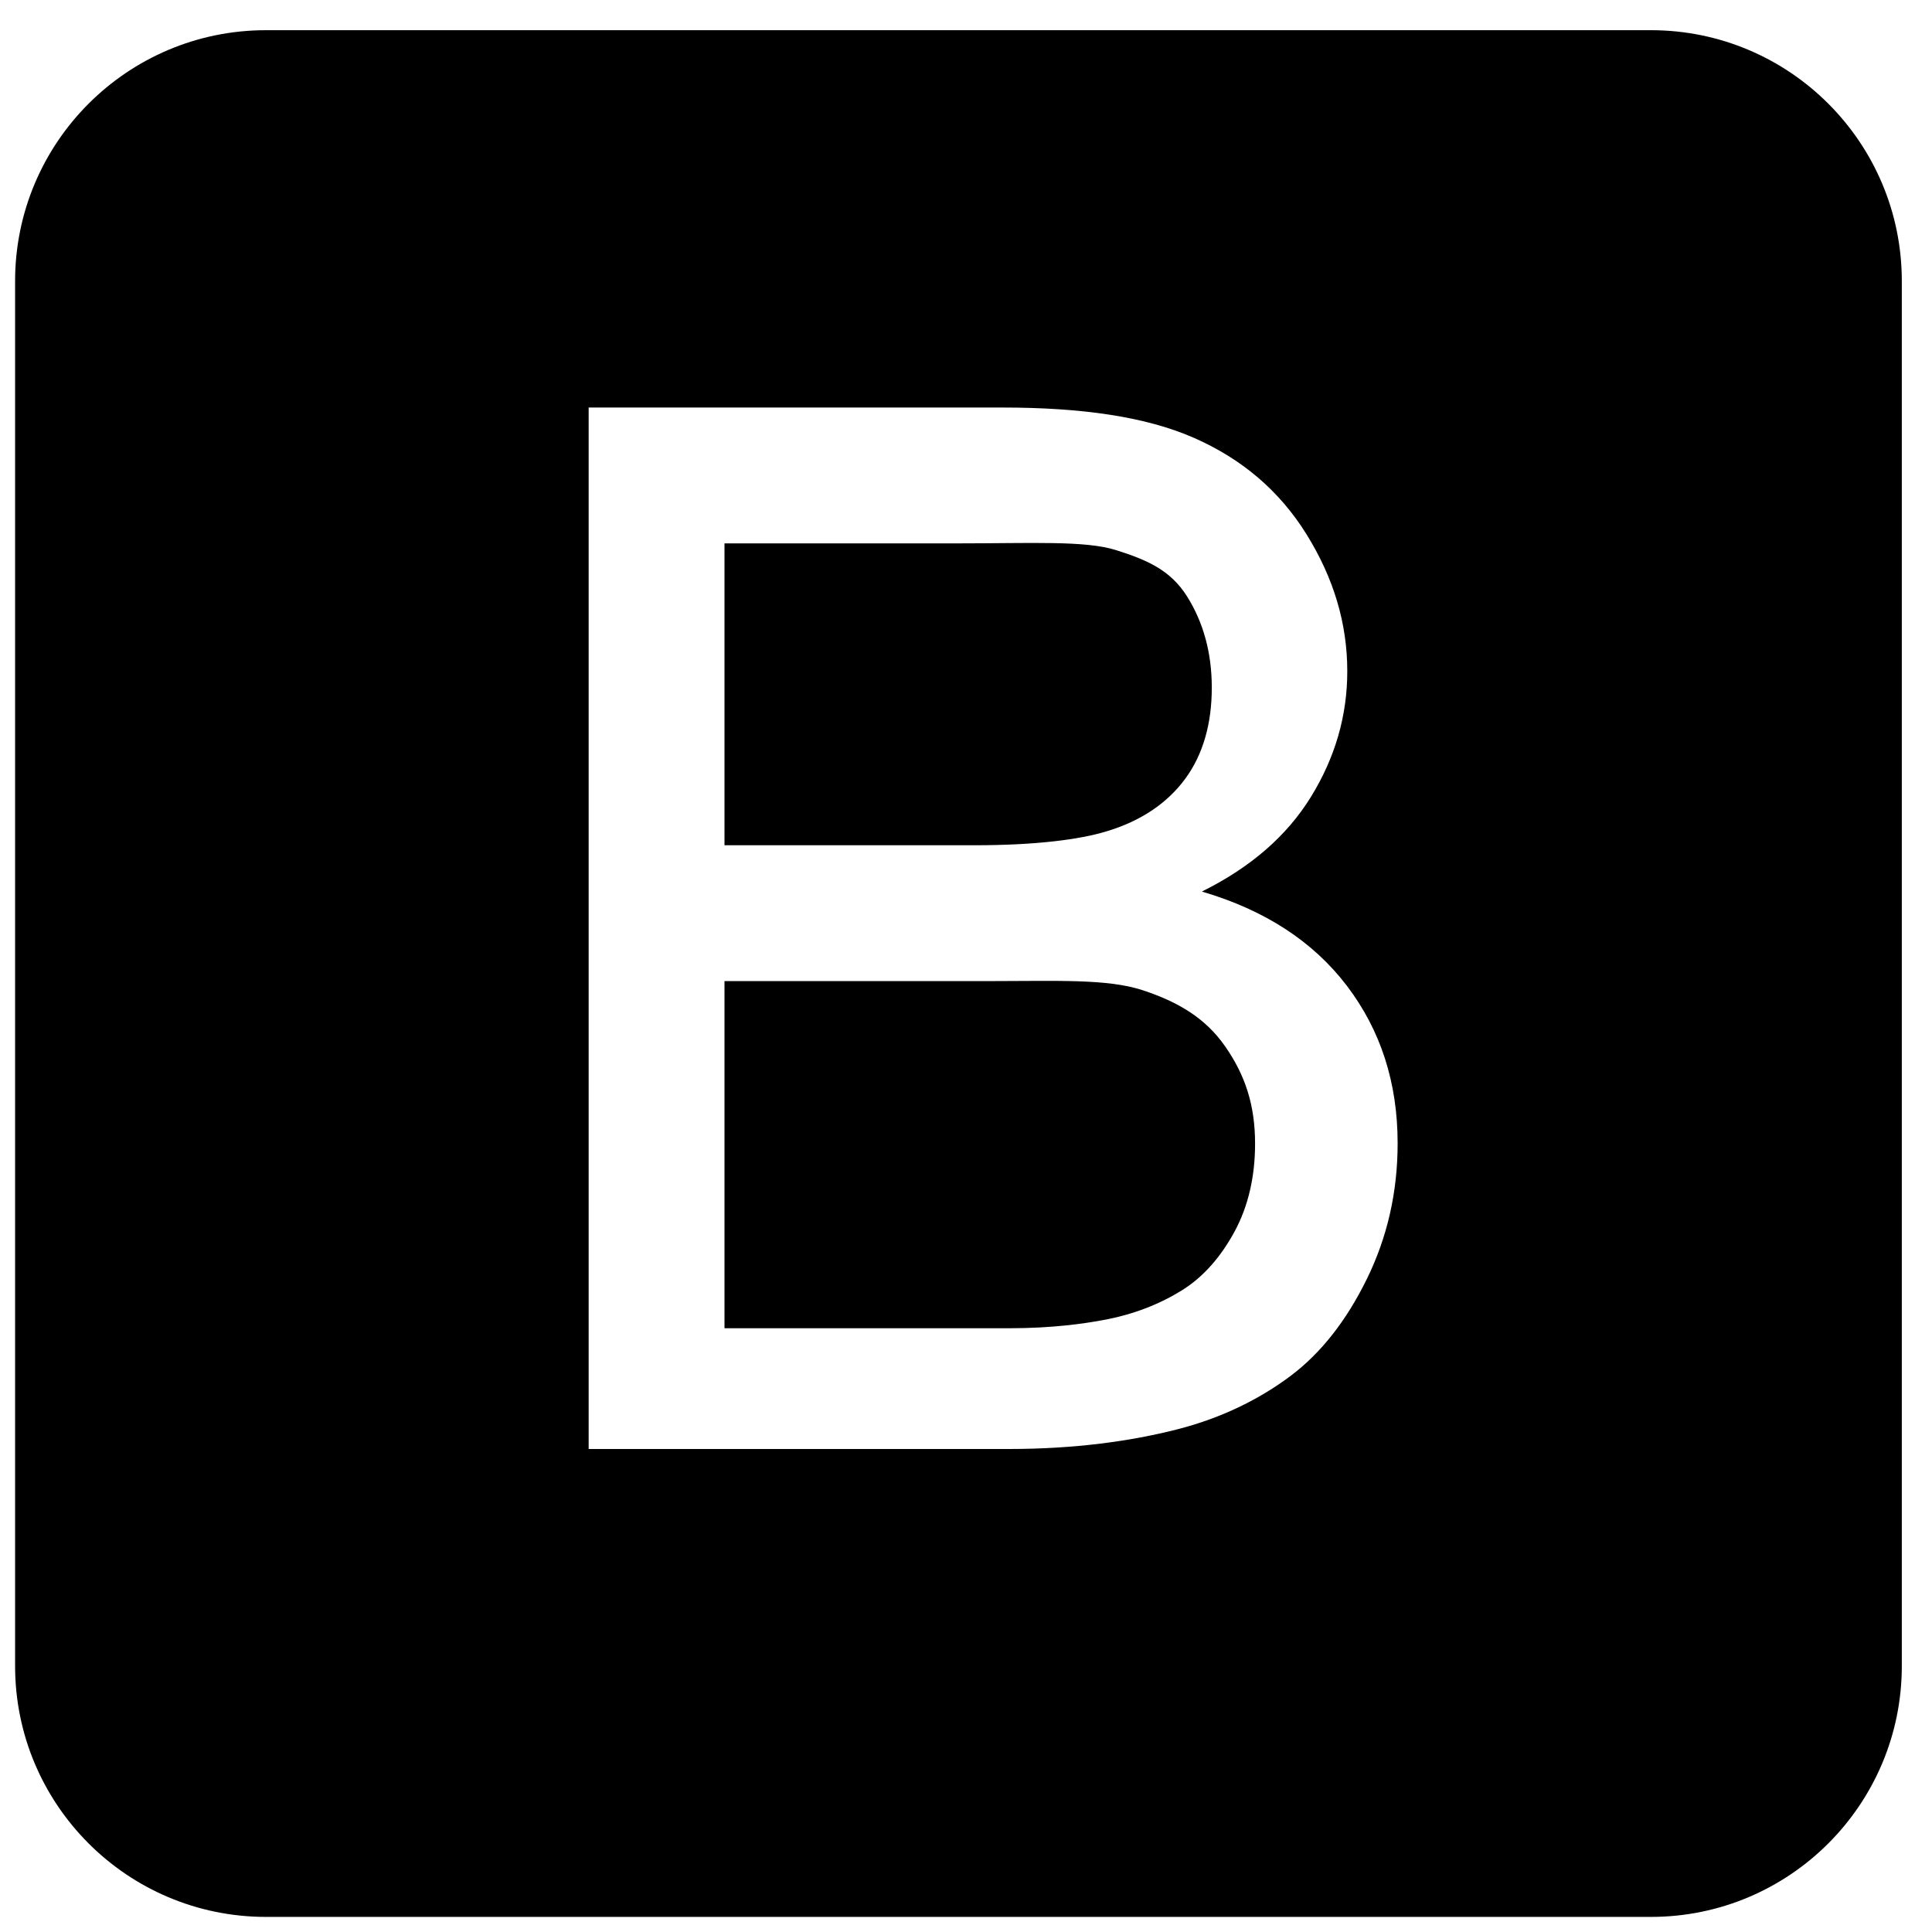
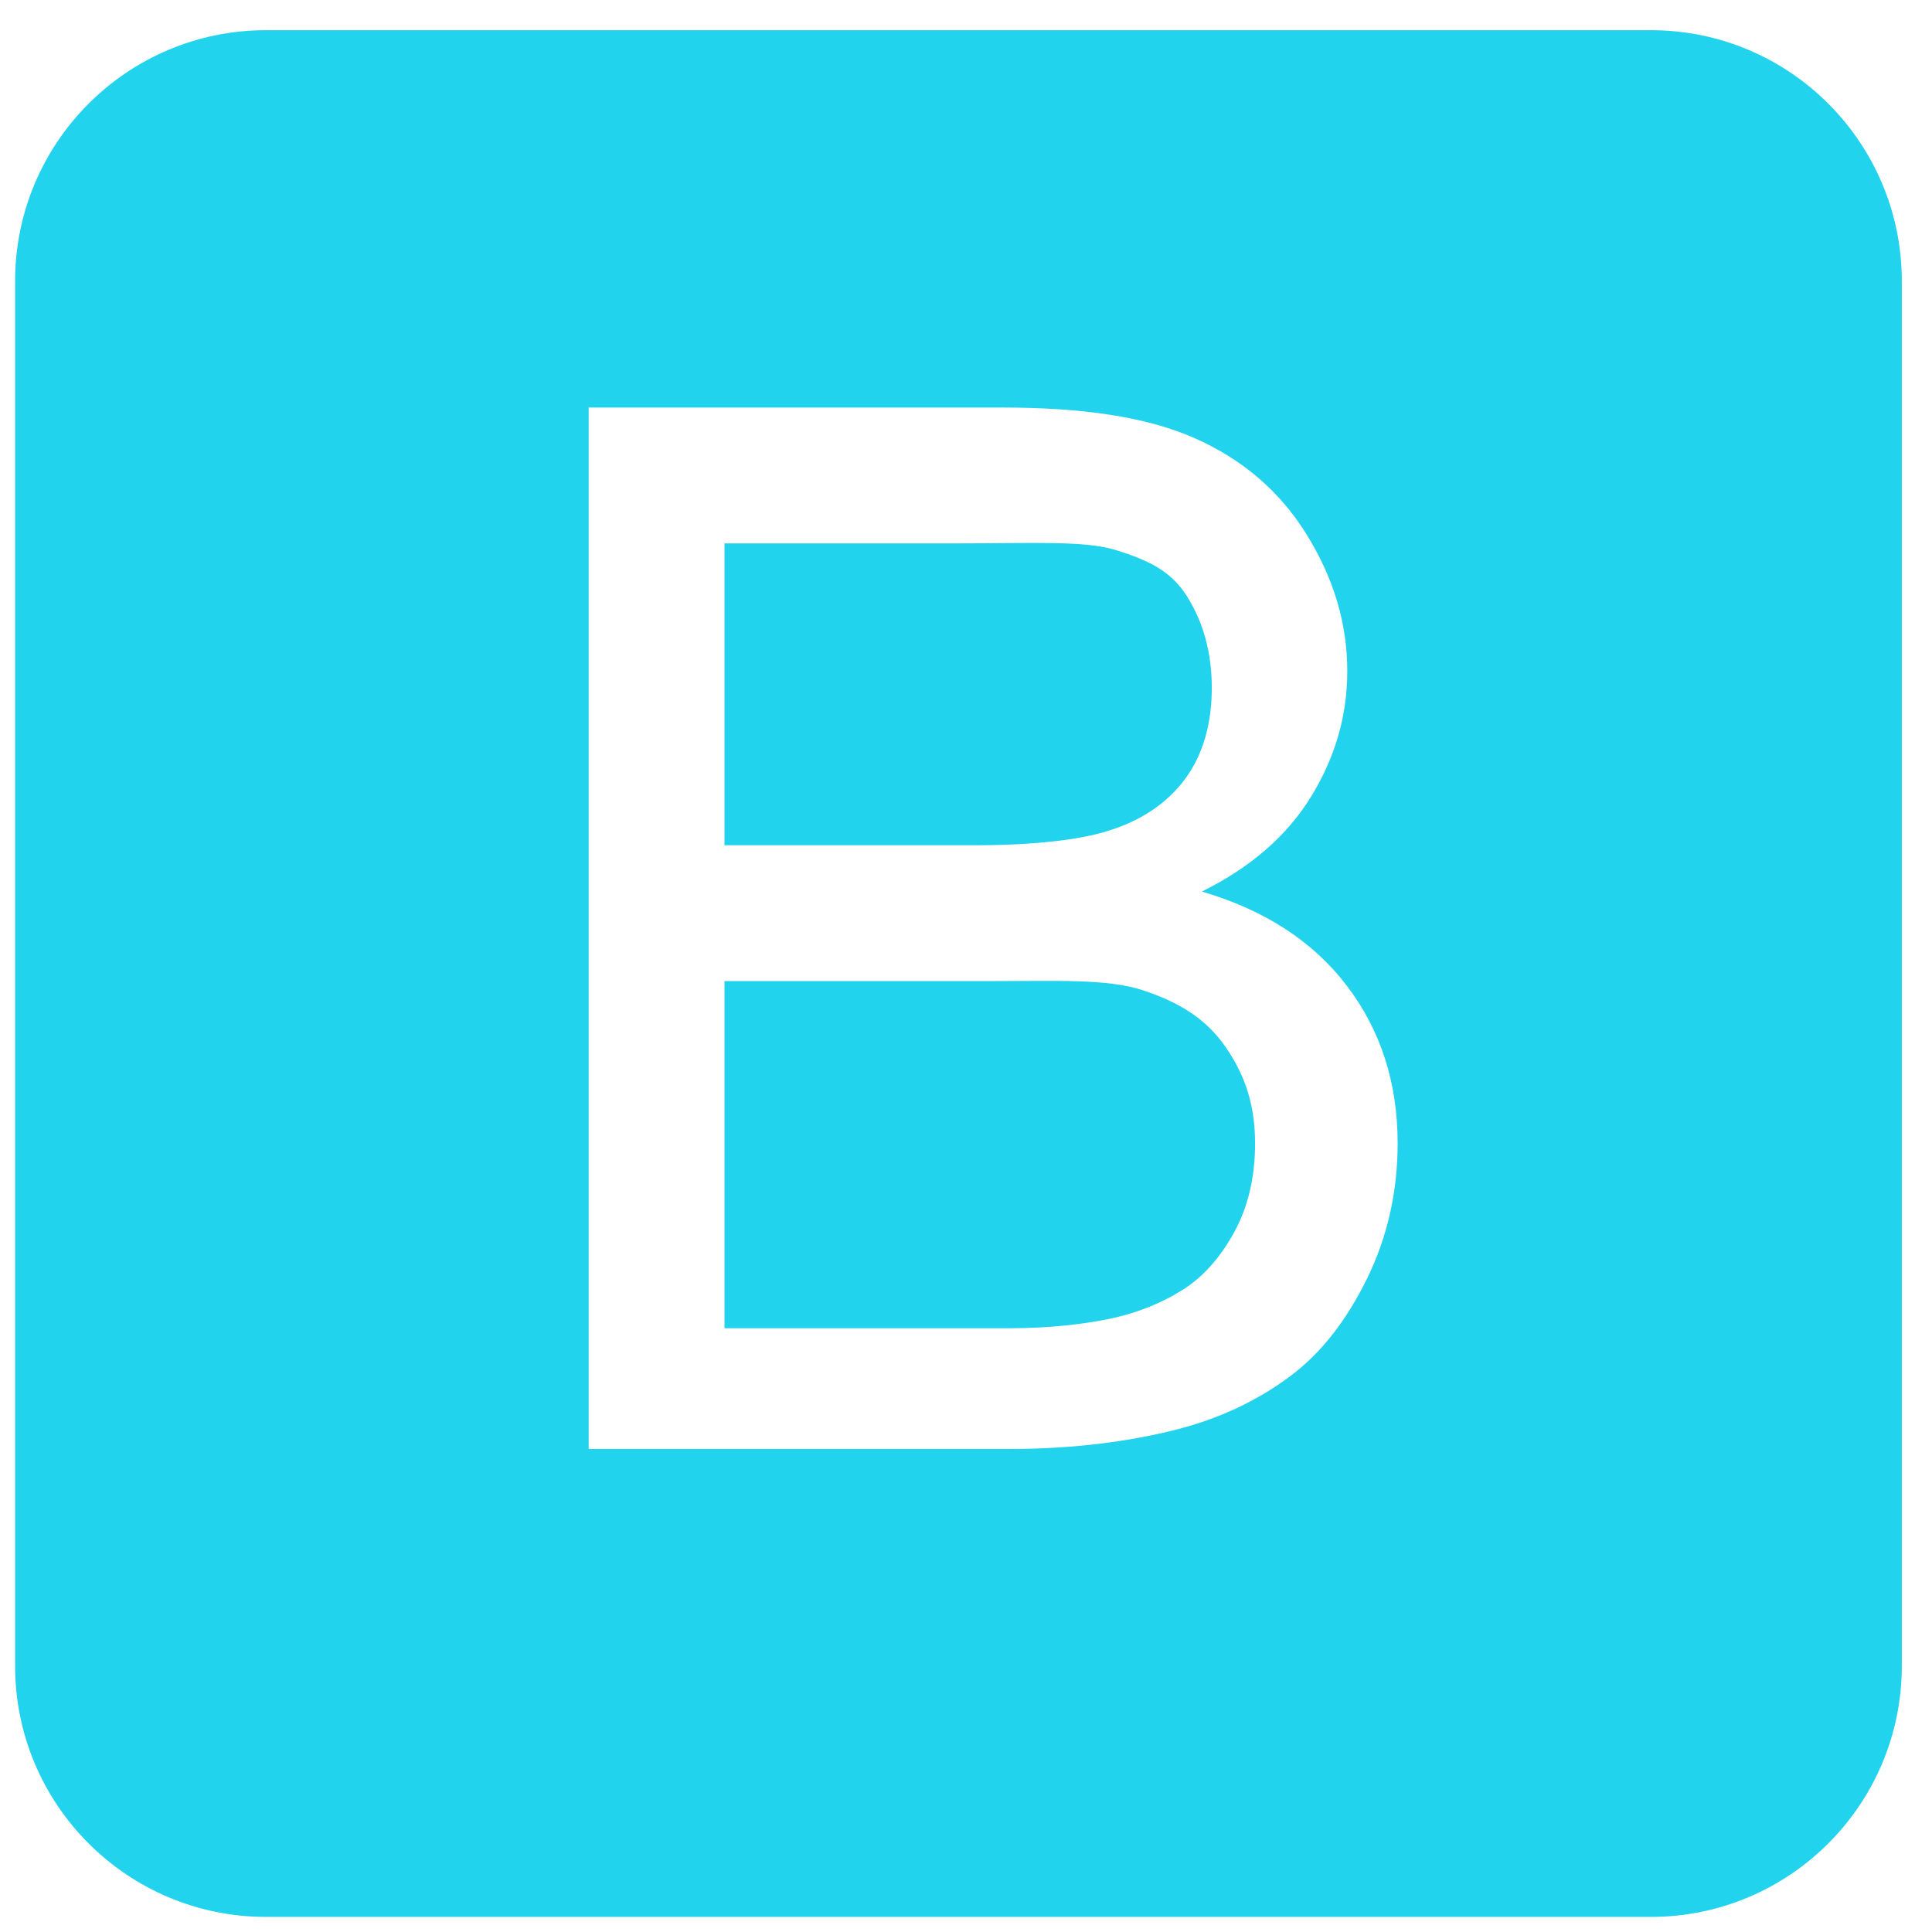
- <svg xmlns="http://www.w3.org/2000/svg" width="288" height="288">
+ <svg xmlns="http://www.w3.org/2000/svg" fill="#22D3EE" width="288" height="288">
  <svg width="288" height="288" viewBox="0 0 128 128">
    <path d="M75.701 65.603c-2.334-.768-5.694-.603-10.08-.603h-17.621v23h18.844c2.944 0 5.012-.315 6.203-.535 2.099-.376 3.854-1.104 5.264-1.982 1.409-.876 2.568-2.205 3.478-3.881.908-1.676 1.363-3.637 1.363-5.83 0-2.568-.658-4.54-1.975-6.436-1.316-1.896-3.141-2.965-5.476-3.733zM73.282 55.087c2.317-.688 4.064-1.89 5.239-3.487 1.176-1.598 1.763-3.631 1.763-6.044 0-2.286-.549-4.314-1.646-6.054s-2.662-2.413-4.699-3.056c-2.037-.641-5.53-.446-10.48-.446h-15.459v20h16.587c4.042 0 6.939-.38 8.695-.913zM126 18.625c0-9.182-7.443-16.625-16.625-16.625h-91.75c-9.182 0-16.625 7.443-16.625 16.625v91.75c0 9.182 7.443 16.625 16.625 16.625h91.75c9.182 0 16.625-7.443 16.625-16.625v-91.75zm-35.447 66.12c-1.362 2.773-3.047 4.911-5.052 6.415-2.006 1.504-4.521 2.78-7.544 3.548-3.022.769-6.728 1.292-11.113 1.292h-27.844v-69h27.42c5.264 0 9.485.609 12.665 2.002 3.181 1.395 5.671 3.497 7.474 6.395 1.801 2.898 2.702 5.907 2.702 9.071 0 2.945-.8 5.708-2.397 8.308-1.598 2.602-4.011 4.694-7.237 6.292 4.166 1.222 7.37 3.304 9.61 6.248 2.24 2.945 3.36 6.422 3.36 10.432 0 3.227-.681 6.225-2.044 8.997z" class="color5B4282 svgShape" />
  </svg>
</svg>
